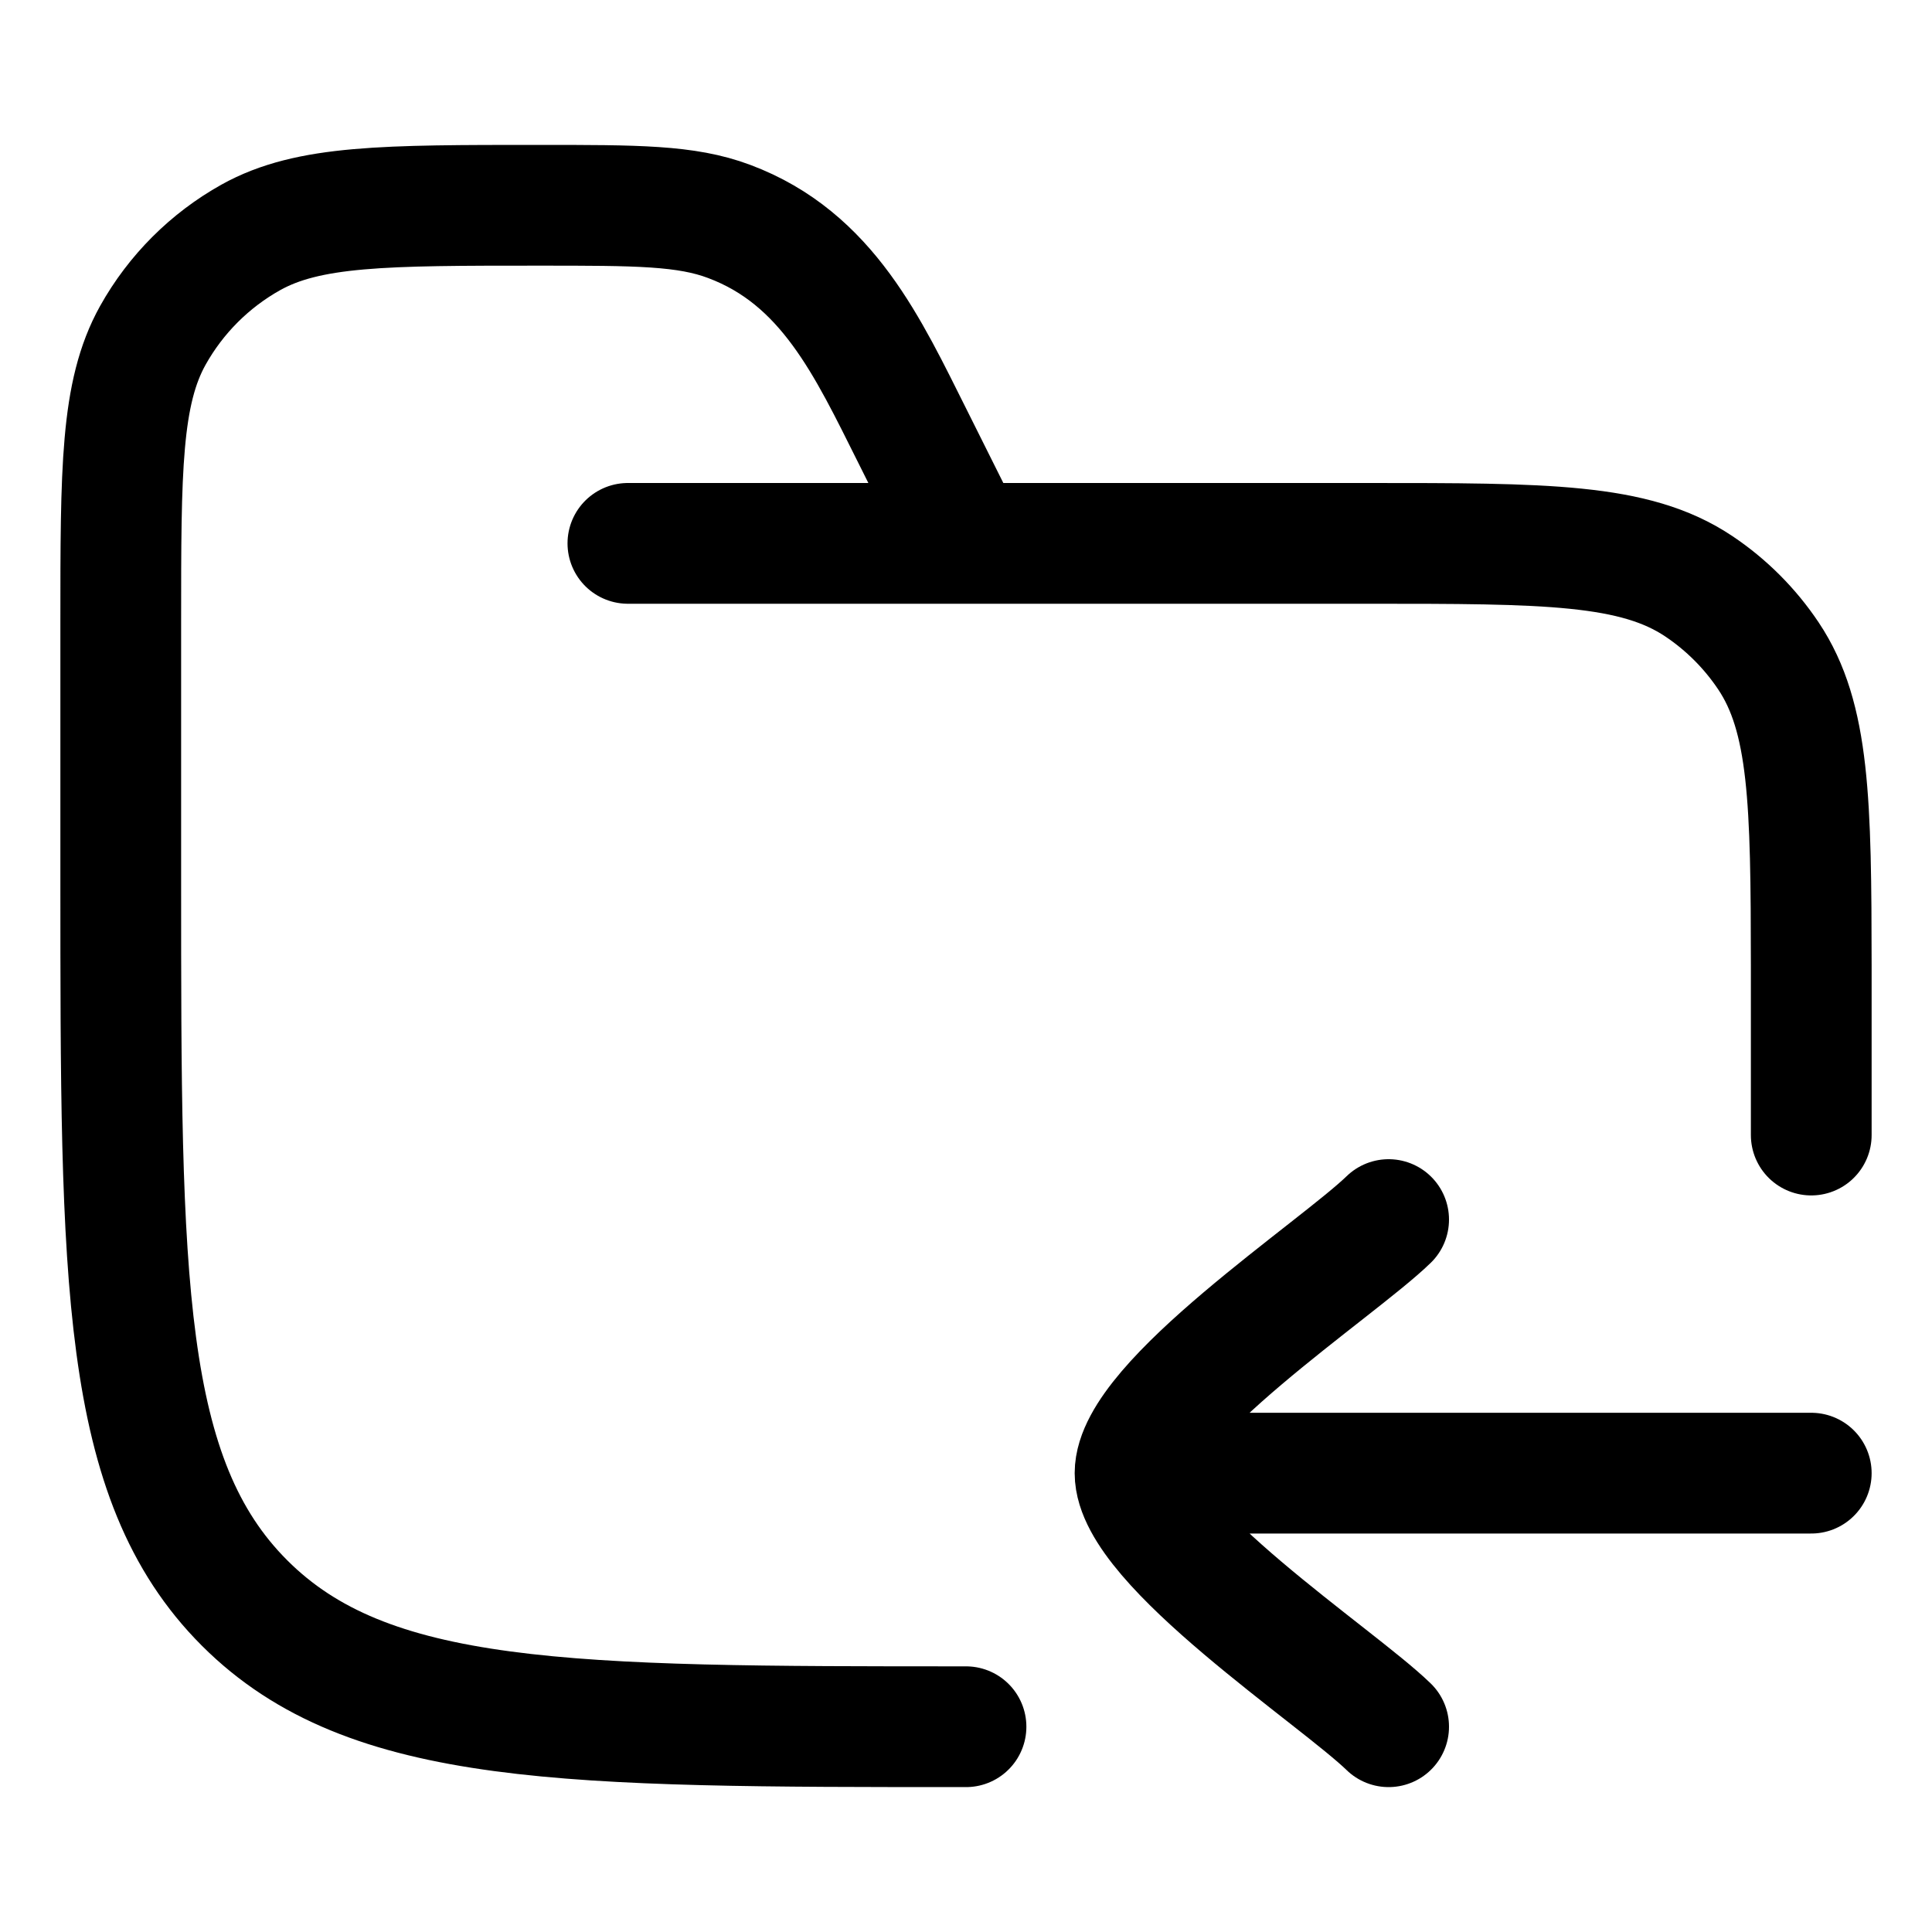
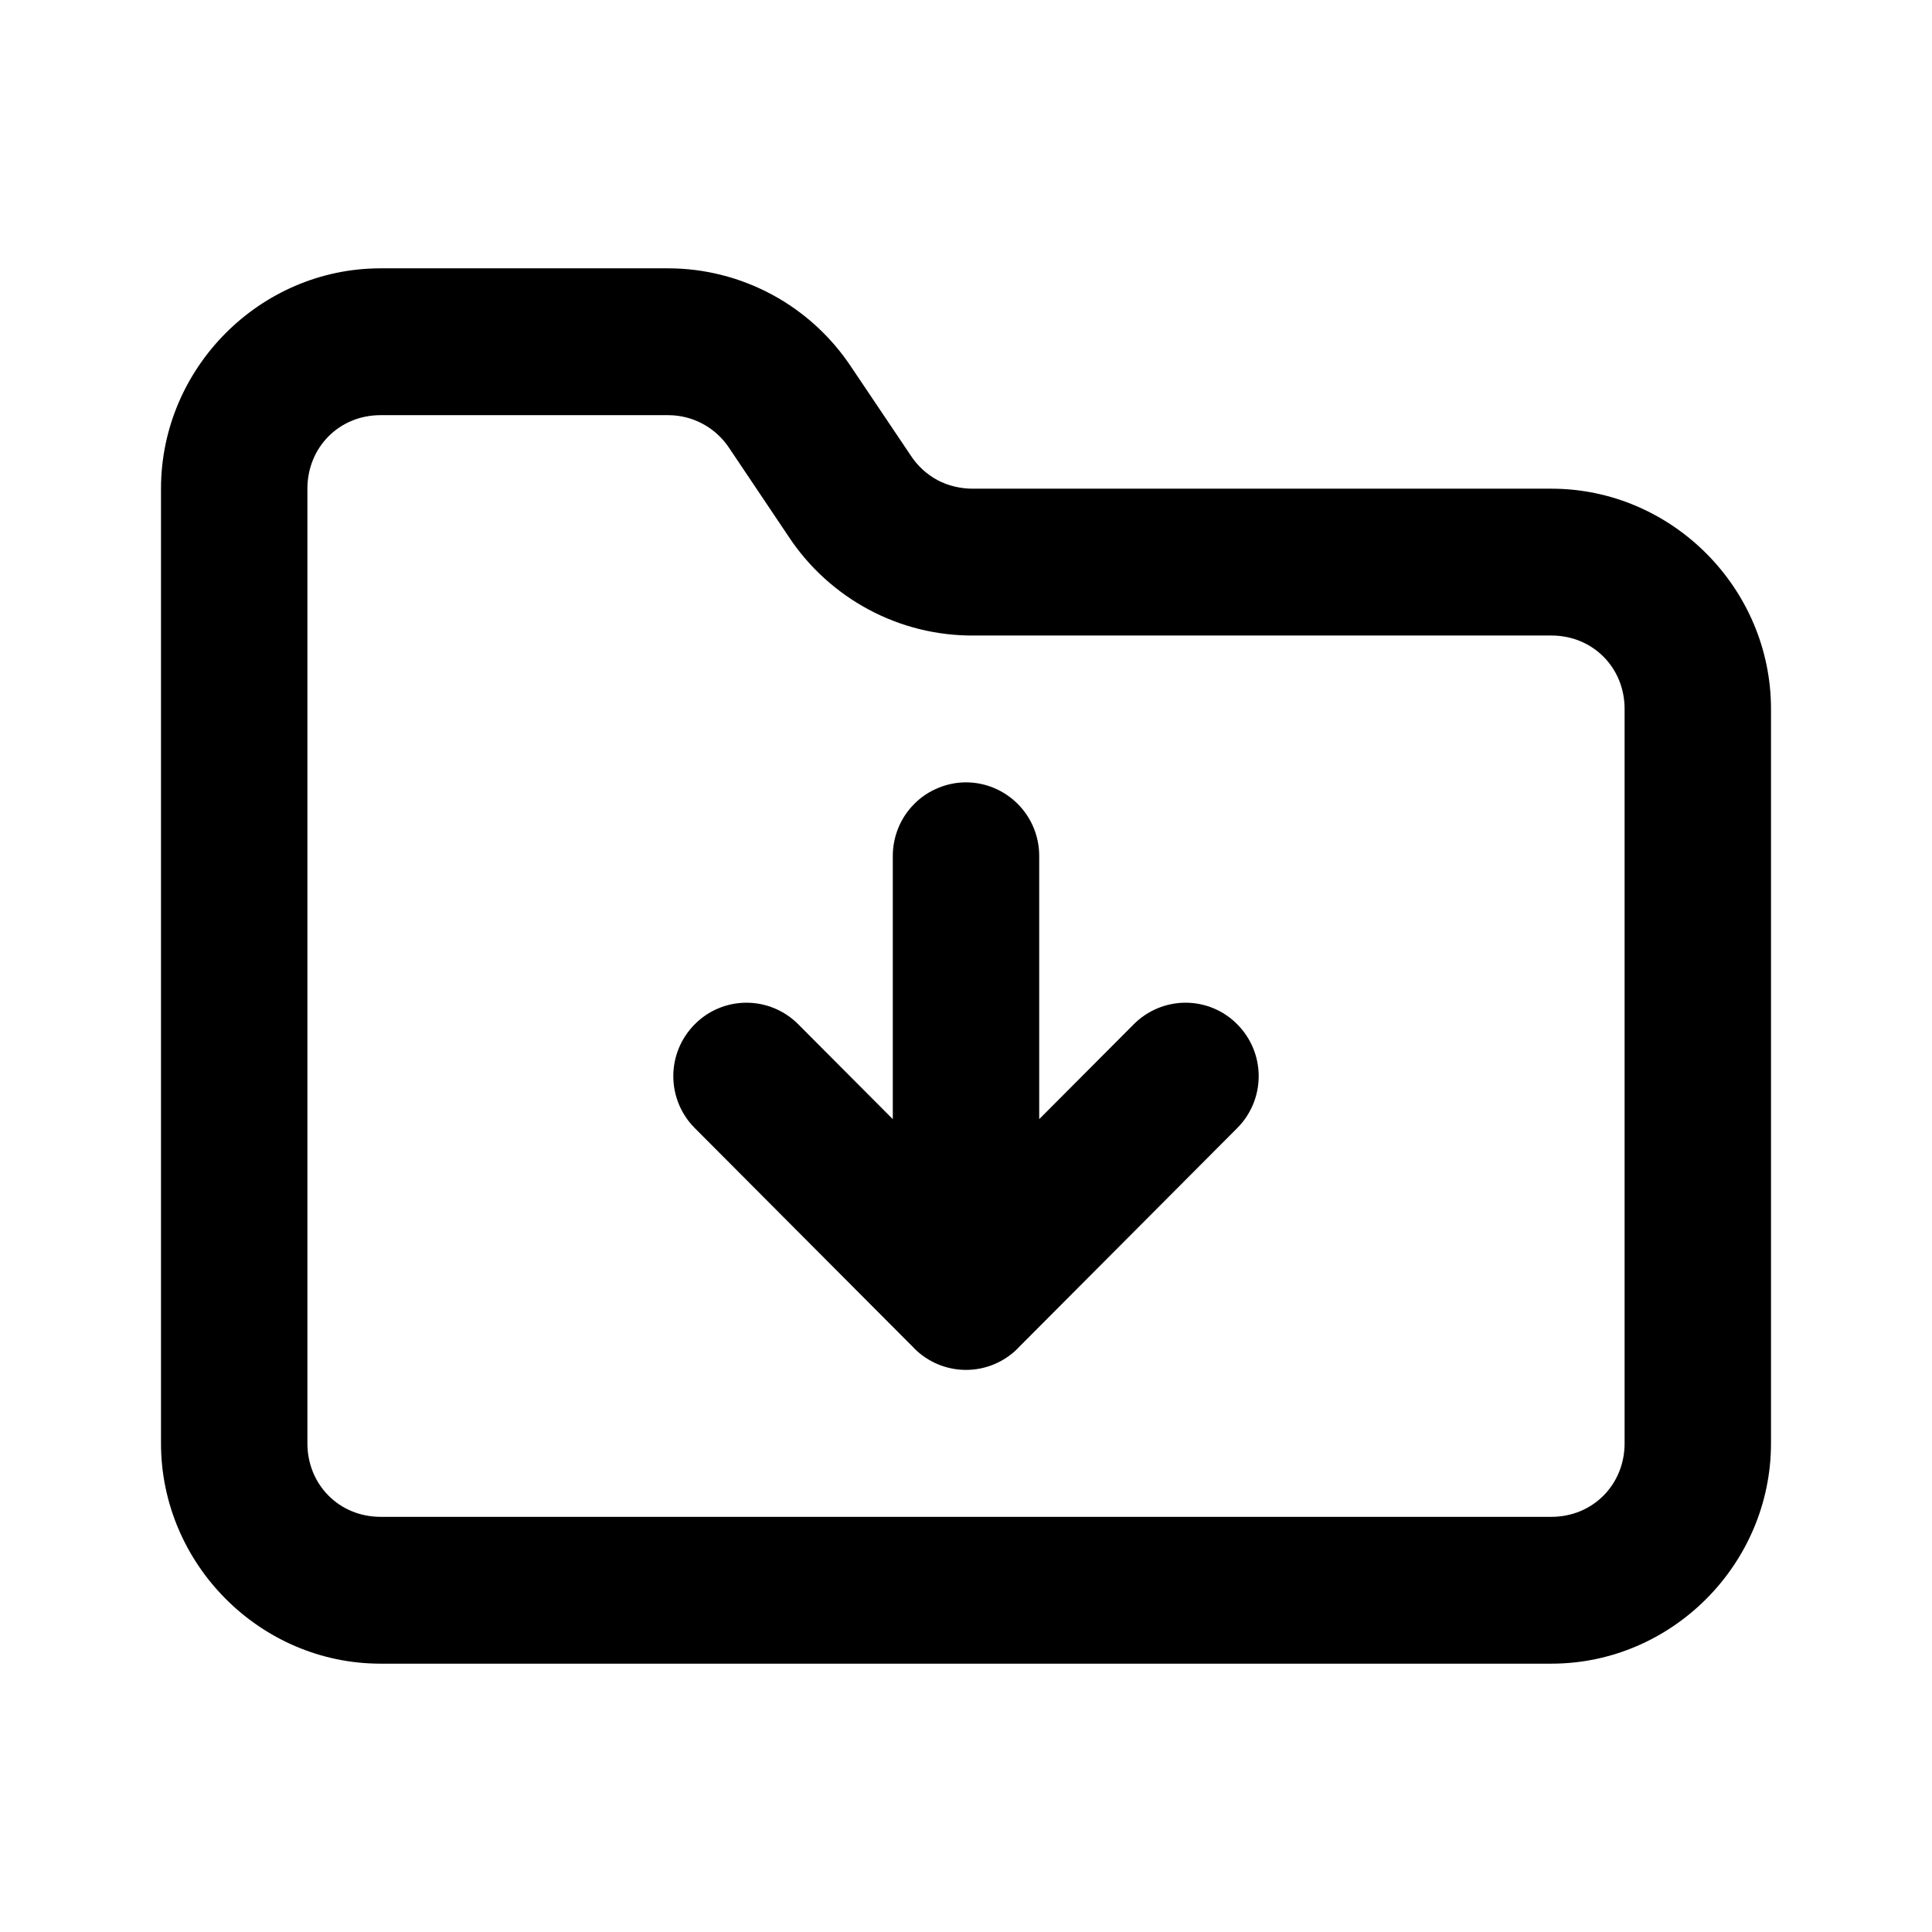
- <svg xmlns="http://www.w3.org/2000/svg" width="16" height="16" viewBox="0 0 16 16" fill="none">
-   <path d="M11.5 14.3C11.075 13.887 9.4 12.788 9.4 12.2C9.4 11.612 11.075 10.513 11.5 10.1M10.1 12.2H15" stroke="currentColor" stroke-linecap="round" stroke-linejoin="round" />
-   <path d="M8 14.3C4.7 14.3 3.05 14.3 2.025 13.275C1 12.25 1 10.6 1 7.3V5.161C1 3.889 1 3.254 1.266 2.777C1.456 2.437 1.737 2.156 2.077 1.966C2.554 1.7 3.189 1.7 4.461 1.7C5.276 1.7 5.683 1.7 6.039 1.834C6.854 2.139 7.189 2.879 7.557 3.613L8 4.5M5.2 4.5H11.325C12.8 4.5 13.537 4.5 14.067 4.854C14.296 5.007 14.493 5.204 14.646 5.433C14.986 5.942 14.999 6.641 15 8V9.4" stroke="currentColor" stroke-linecap="round" />
+ <svg xmlns="http://www.w3.org/2000/svg" width="18" height="18" viewBox="0 0 18 18" fill="none">
+   <path d="M3.545 2.5C2.424 2.5 1.5 3.427 1.5 4.553V13.447C1.5 14.573 2.424 15.5 3.545 15.5H14.454C15.576 15.5 16.5 14.573 16.5 13.447V6.605C16.5 5.48 15.576 4.553 14.454 4.553H9.068C9.066 4.553 9.07 4.553 9.068 4.553C8.954 4.554 8.835 4.527 8.734 4.473C8.634 4.419 8.548 4.34 8.486 4.245C8.484 4.243 8.488 4.247 8.486 4.245L7.934 3.424C7.747 3.14 7.493 2.907 7.195 2.746C6.897 2.585 6.564 2.5 6.225 2.5H3.545ZM3.545 3.868H6.225C6.455 3.868 6.668 3.983 6.795 4.176C6.794 4.174 6.796 4.178 6.795 4.176L7.346 4.997C7.534 5.283 7.793 5.519 8.095 5.68C8.396 5.841 8.733 5.924 9.075 5.921H14.454C14.839 5.921 15.136 6.219 15.136 6.605V13.447C15.136 13.833 14.839 14.132 14.454 14.132H3.545C3.161 14.132 2.864 13.833 2.864 13.447V4.553C2.864 4.167 3.161 3.868 3.545 3.868Z" fill="currentColor" />
+   <path fill-rule="evenodd" clip-rule="evenodd" d="M8.318 10.427V7.974C8.318 7.884 8.336 7.795 8.37 7.712C8.404 7.629 8.455 7.553 8.518 7.49C8.581 7.426 8.656 7.376 8.739 7.342C8.822 7.307 8.91 7.289 9 7.289C9.181 7.289 9.354 7.362 9.482 7.49C9.61 7.618 9.682 7.792 9.682 7.974V10.427L10.563 9.543C10.691 9.414 10.865 9.342 11.046 9.342C11.226 9.342 11.4 9.414 11.527 9.543C11.655 9.671 11.727 9.845 11.727 10.026C11.727 10.208 11.655 10.382 11.527 10.51L9.49 12.554L9.482 12.563C9.354 12.691 9.181 12.763 9 12.763C8.819 12.763 8.646 12.691 8.518 12.563L8.51 12.554L6.473 10.51C6.345 10.382 6.273 10.208 6.273 10.026C6.273 9.845 6.345 9.671 6.473 9.543C6.6 9.414 6.774 9.342 6.955 9.342C7.135 9.342 7.309 9.414 7.437 9.543L8.318 10.427Z" fill="currentColor" />
</svg>
